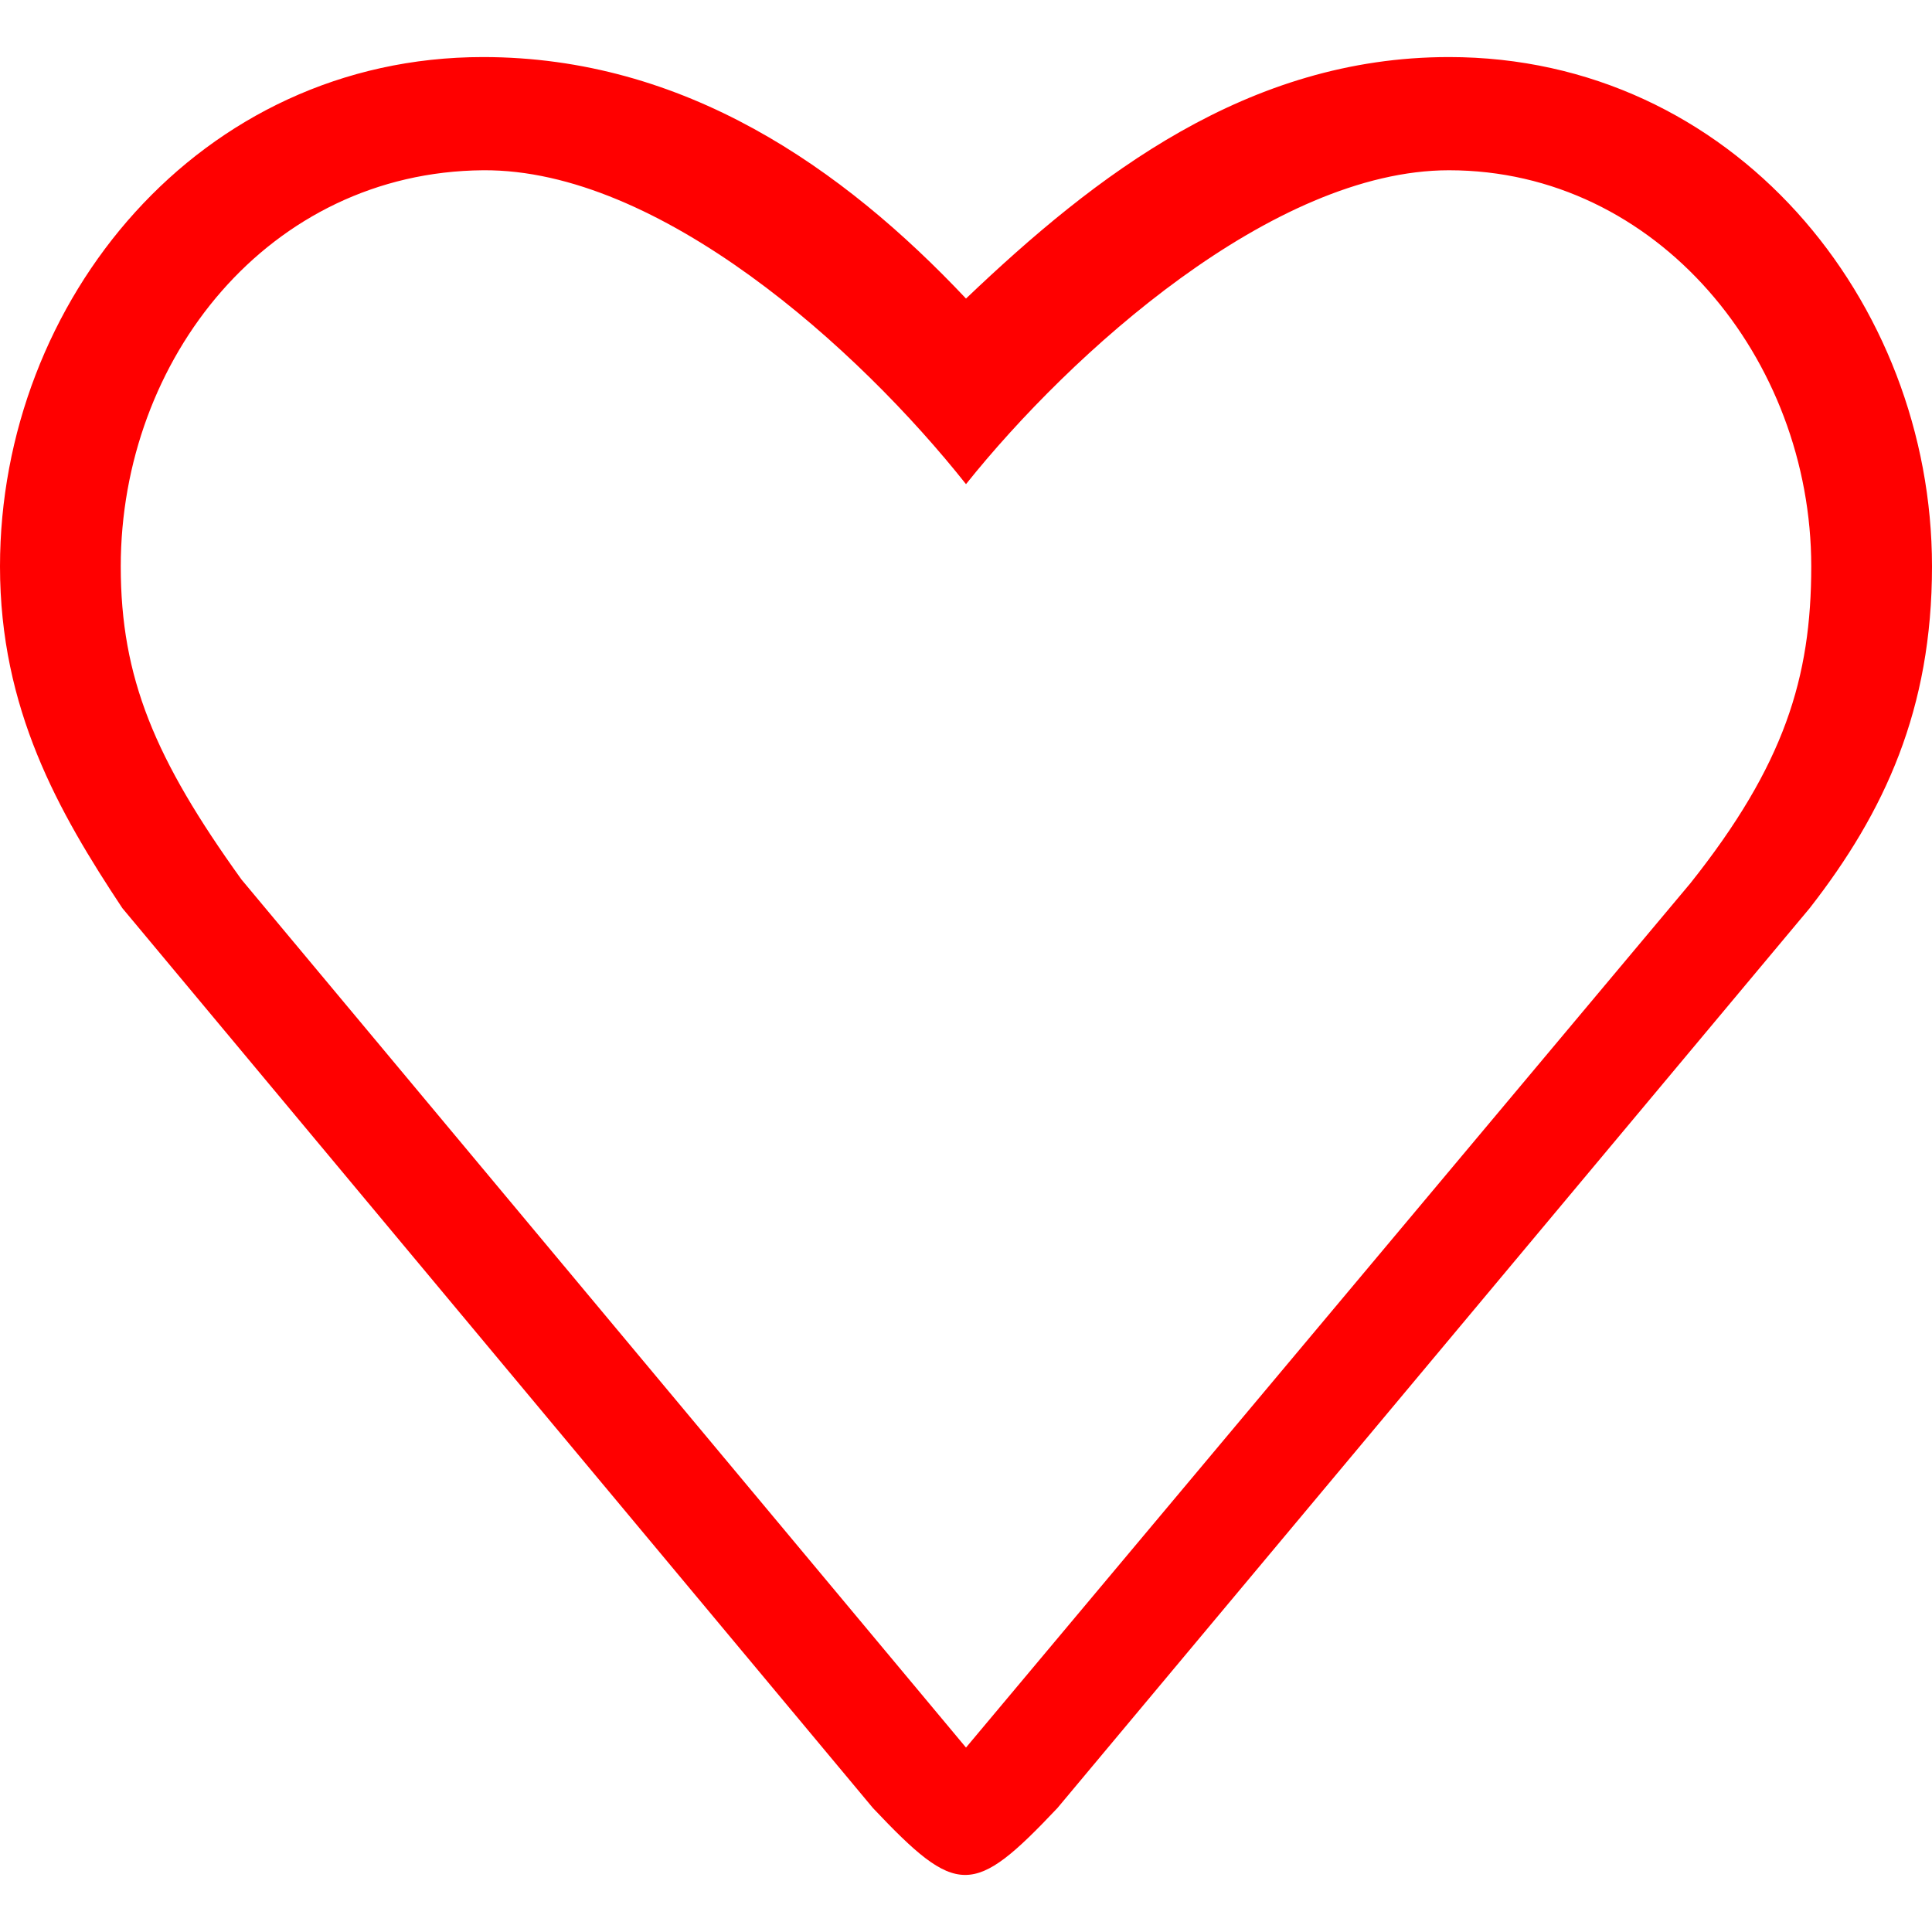
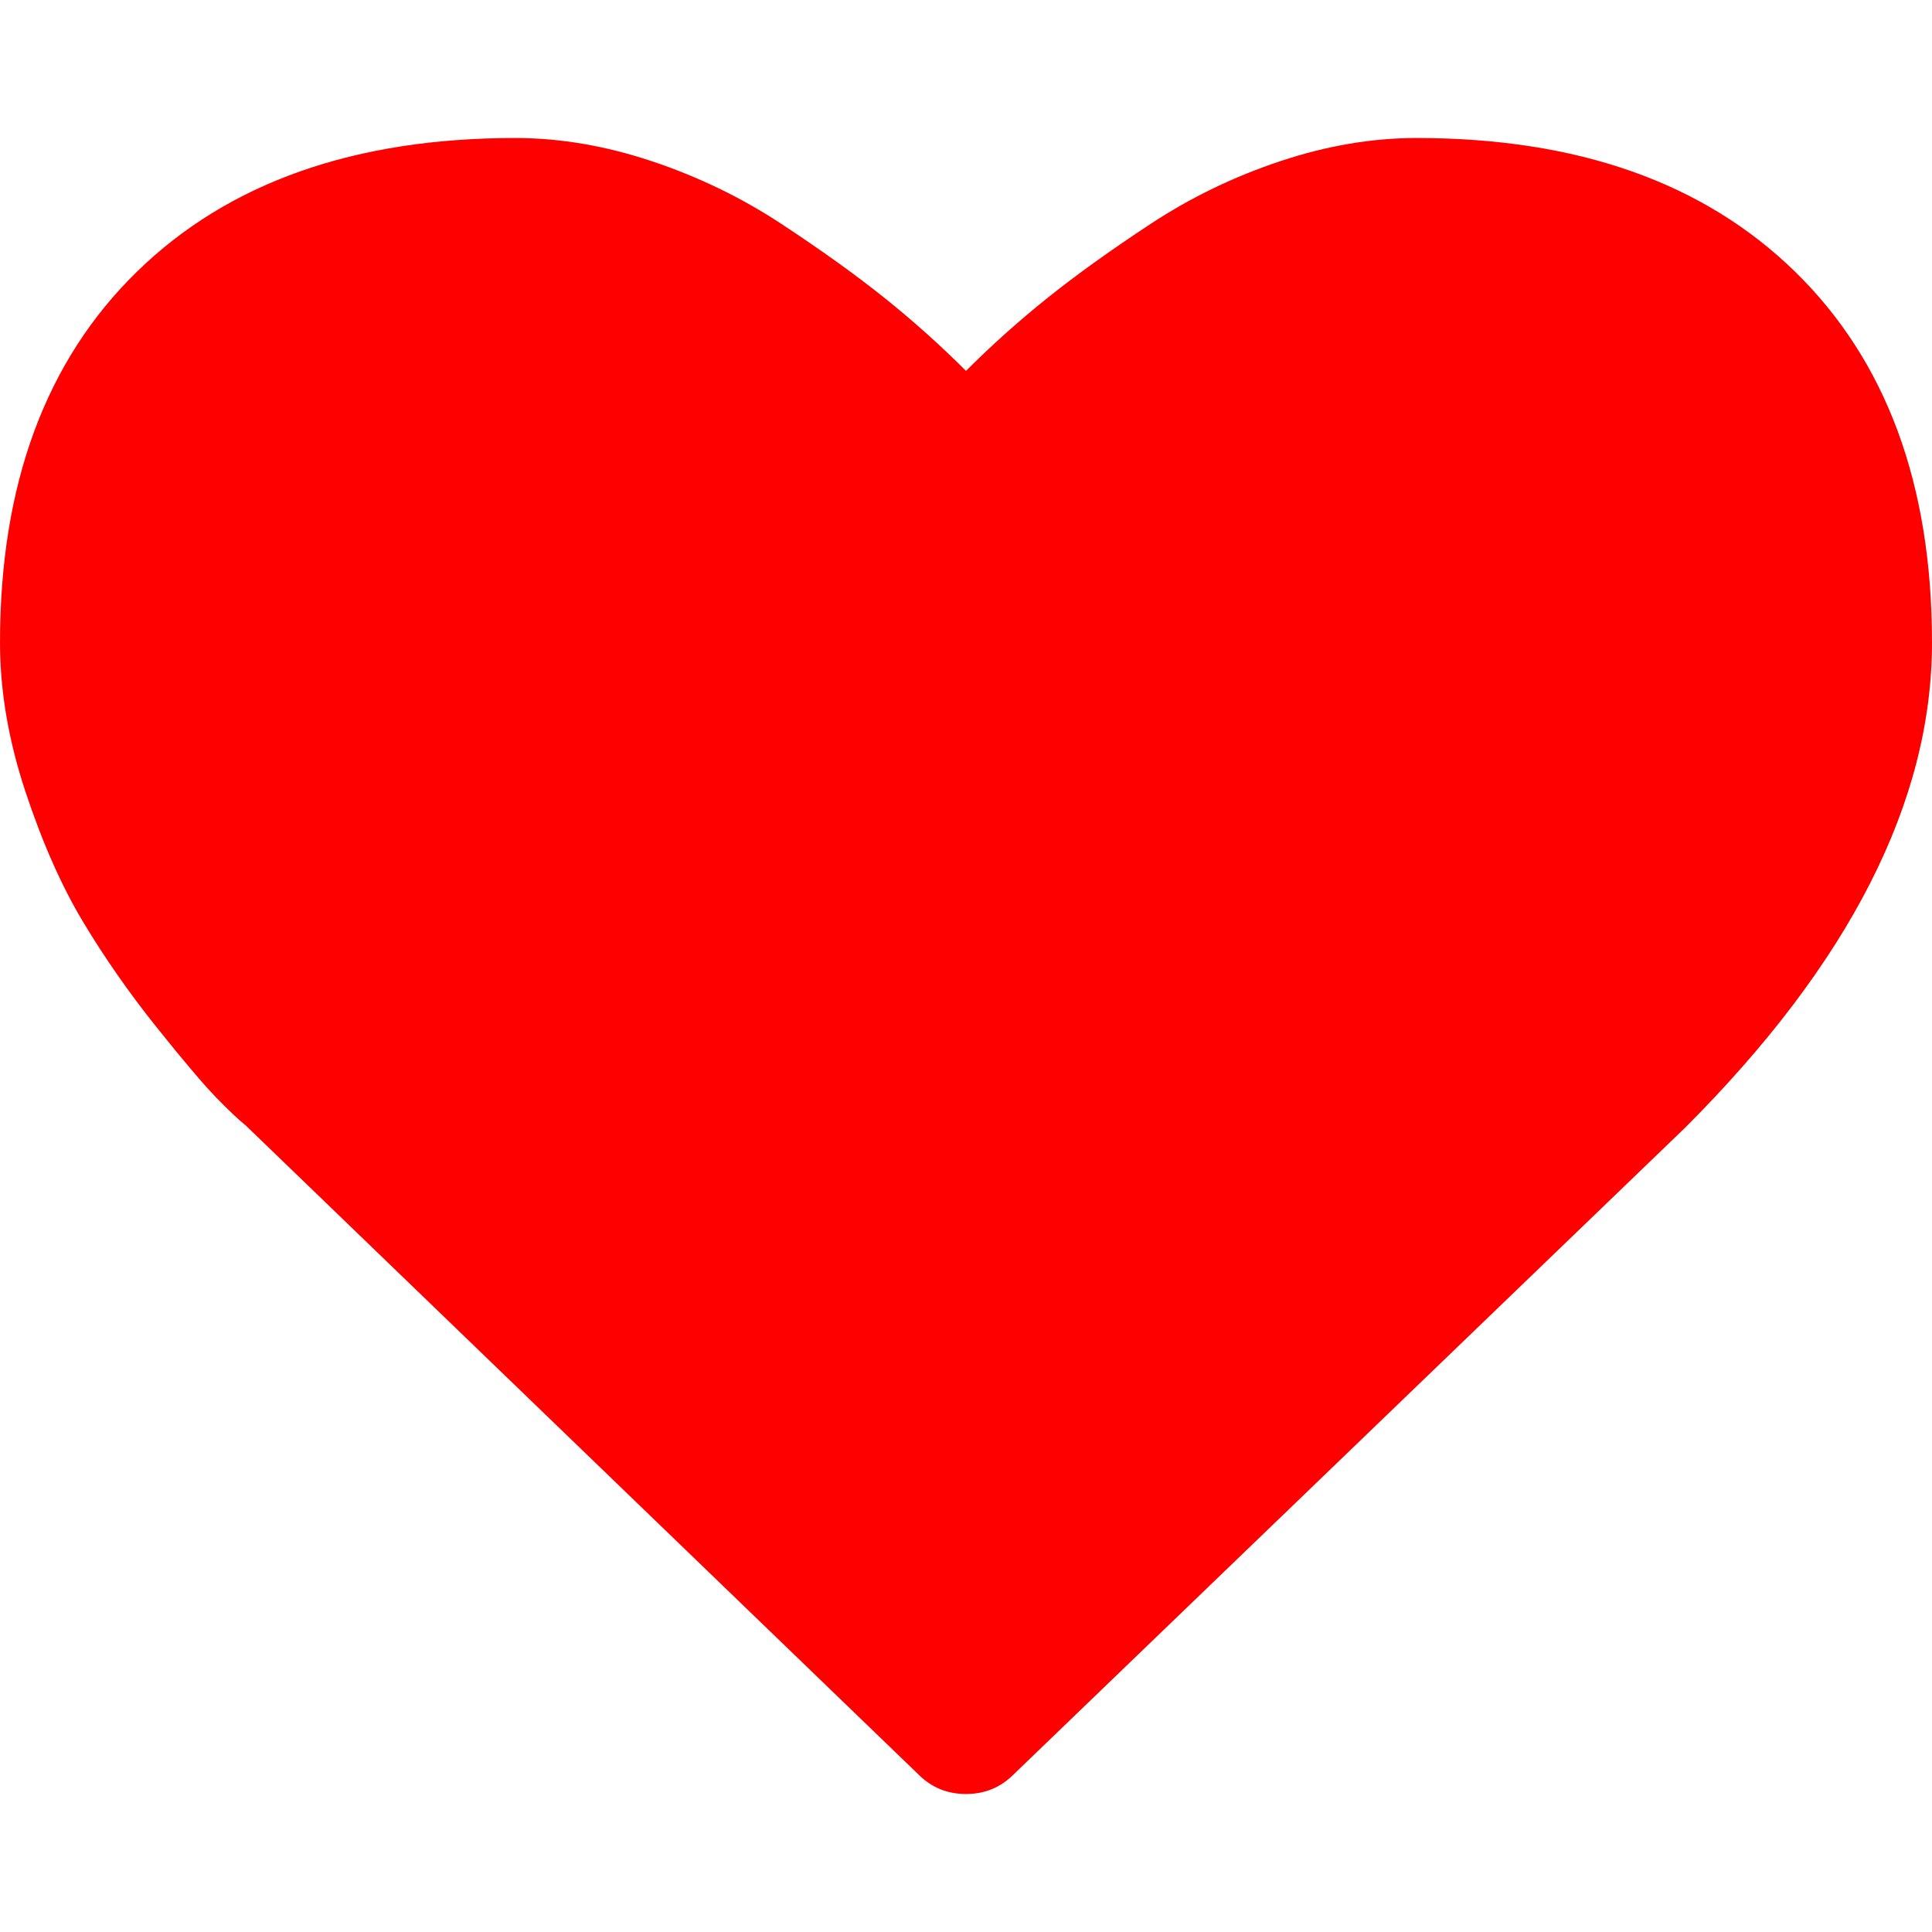
- <svg xmlns="http://www.w3.org/2000/svg" version="1.1" id="Capa_1" x="0px" y="0px" width="27px" height="27px" fill="red" viewBox="0 0 612 612" style="enable-background:new 0 0 612 612;" xml:space="preserve">
+ <svg xmlns="http://www.w3.org/2000/svg" version="1.1" id="Capa_1" x="0px" y="0px" width="27px" height="27px" fill="red" viewBox="0 0 511.626 511.627" style="enable-background:new 0 0 511.626 511.627;" xml:space="preserve">
  <g>
-     <g id="_x31__39_">
-       <g>
-         <path d="M459,18.075c-63.743,0-111.977,37.409-153,76.5c-39.091-41.482-89.256-76.5-153-76.5c-89.773,0-153,77.188-153,161.358     c0,45.154,18.494,77.686,38.747,108.228l237.781,285.077c26.699,28.248,31.729,28.248,58.427,0l238.316-285.077     C597.082,257.119,612,224.587,612,179.433C612,95.264,548.772,18.075,459,18.075z M535.5,279.744L306,553.575L76.5,278.615     c-27.444-38.154-38.25-63.896-38.25-99.182c0-65.752,46.952-124.944,114.75-125.499c55.769-0.459,118.977,56.495,153,99.431     c33.125-41.444,97.231-99.431,153-99.431c66,0,114.75,59.747,114.75,125.499C573.75,214.719,565.201,242.373,535.5,279.744z" />
-       </g>
-     </g>
+     <path d="M475.366,71.951c-24.175-23.606-57.575-35.404-100.215-35.404c-11.8,0-23.843,2.046-36.117,6.136   c-12.279,4.093-23.702,9.615-34.256,16.562c-10.568,6.945-19.65,13.467-27.269,19.556c-7.61,6.091-14.845,12.564-21.696,19.414   c-6.854-6.85-14.087-13.323-21.698-19.414c-7.616-6.089-16.702-12.607-27.268-19.556c-10.564-6.95-21.985-12.468-34.261-16.562   c-12.275-4.089-24.316-6.136-36.116-6.136c-42.637,0-76.039,11.801-100.211,35.404C12.087,95.552,0,128.288,0,170.162   c0,12.753,2.24,25.889,6.711,39.398c4.471,13.514,9.566,25.031,15.275,34.546c5.708,9.514,12.181,18.796,19.414,27.837   c7.233,9.042,12.519,15.27,15.846,18.699c3.33,3.422,5.948,5.899,7.851,7.419L243.25,469.937c3.427,3.429,7.614,5.144,12.562,5.144   s9.138-1.715,12.563-5.137l177.87-171.307c43.588-43.583,65.38-86.41,65.38-128.475C511.626,128.288,499.537,95.552,475.366,71.951   z" />
  </g>
  <g>
</g>
  <g>
</g>
  <g>
</g>
  <g>
</g>
  <g>
</g>
  <g>
</g>
  <g>
</g>
  <g>
</g>
  <g>
</g>
  <g>
</g>
  <g>
</g>
  <g>
</g>
  <g>
</g>
  <g>
</g>
  <g>
</g>
</svg>
